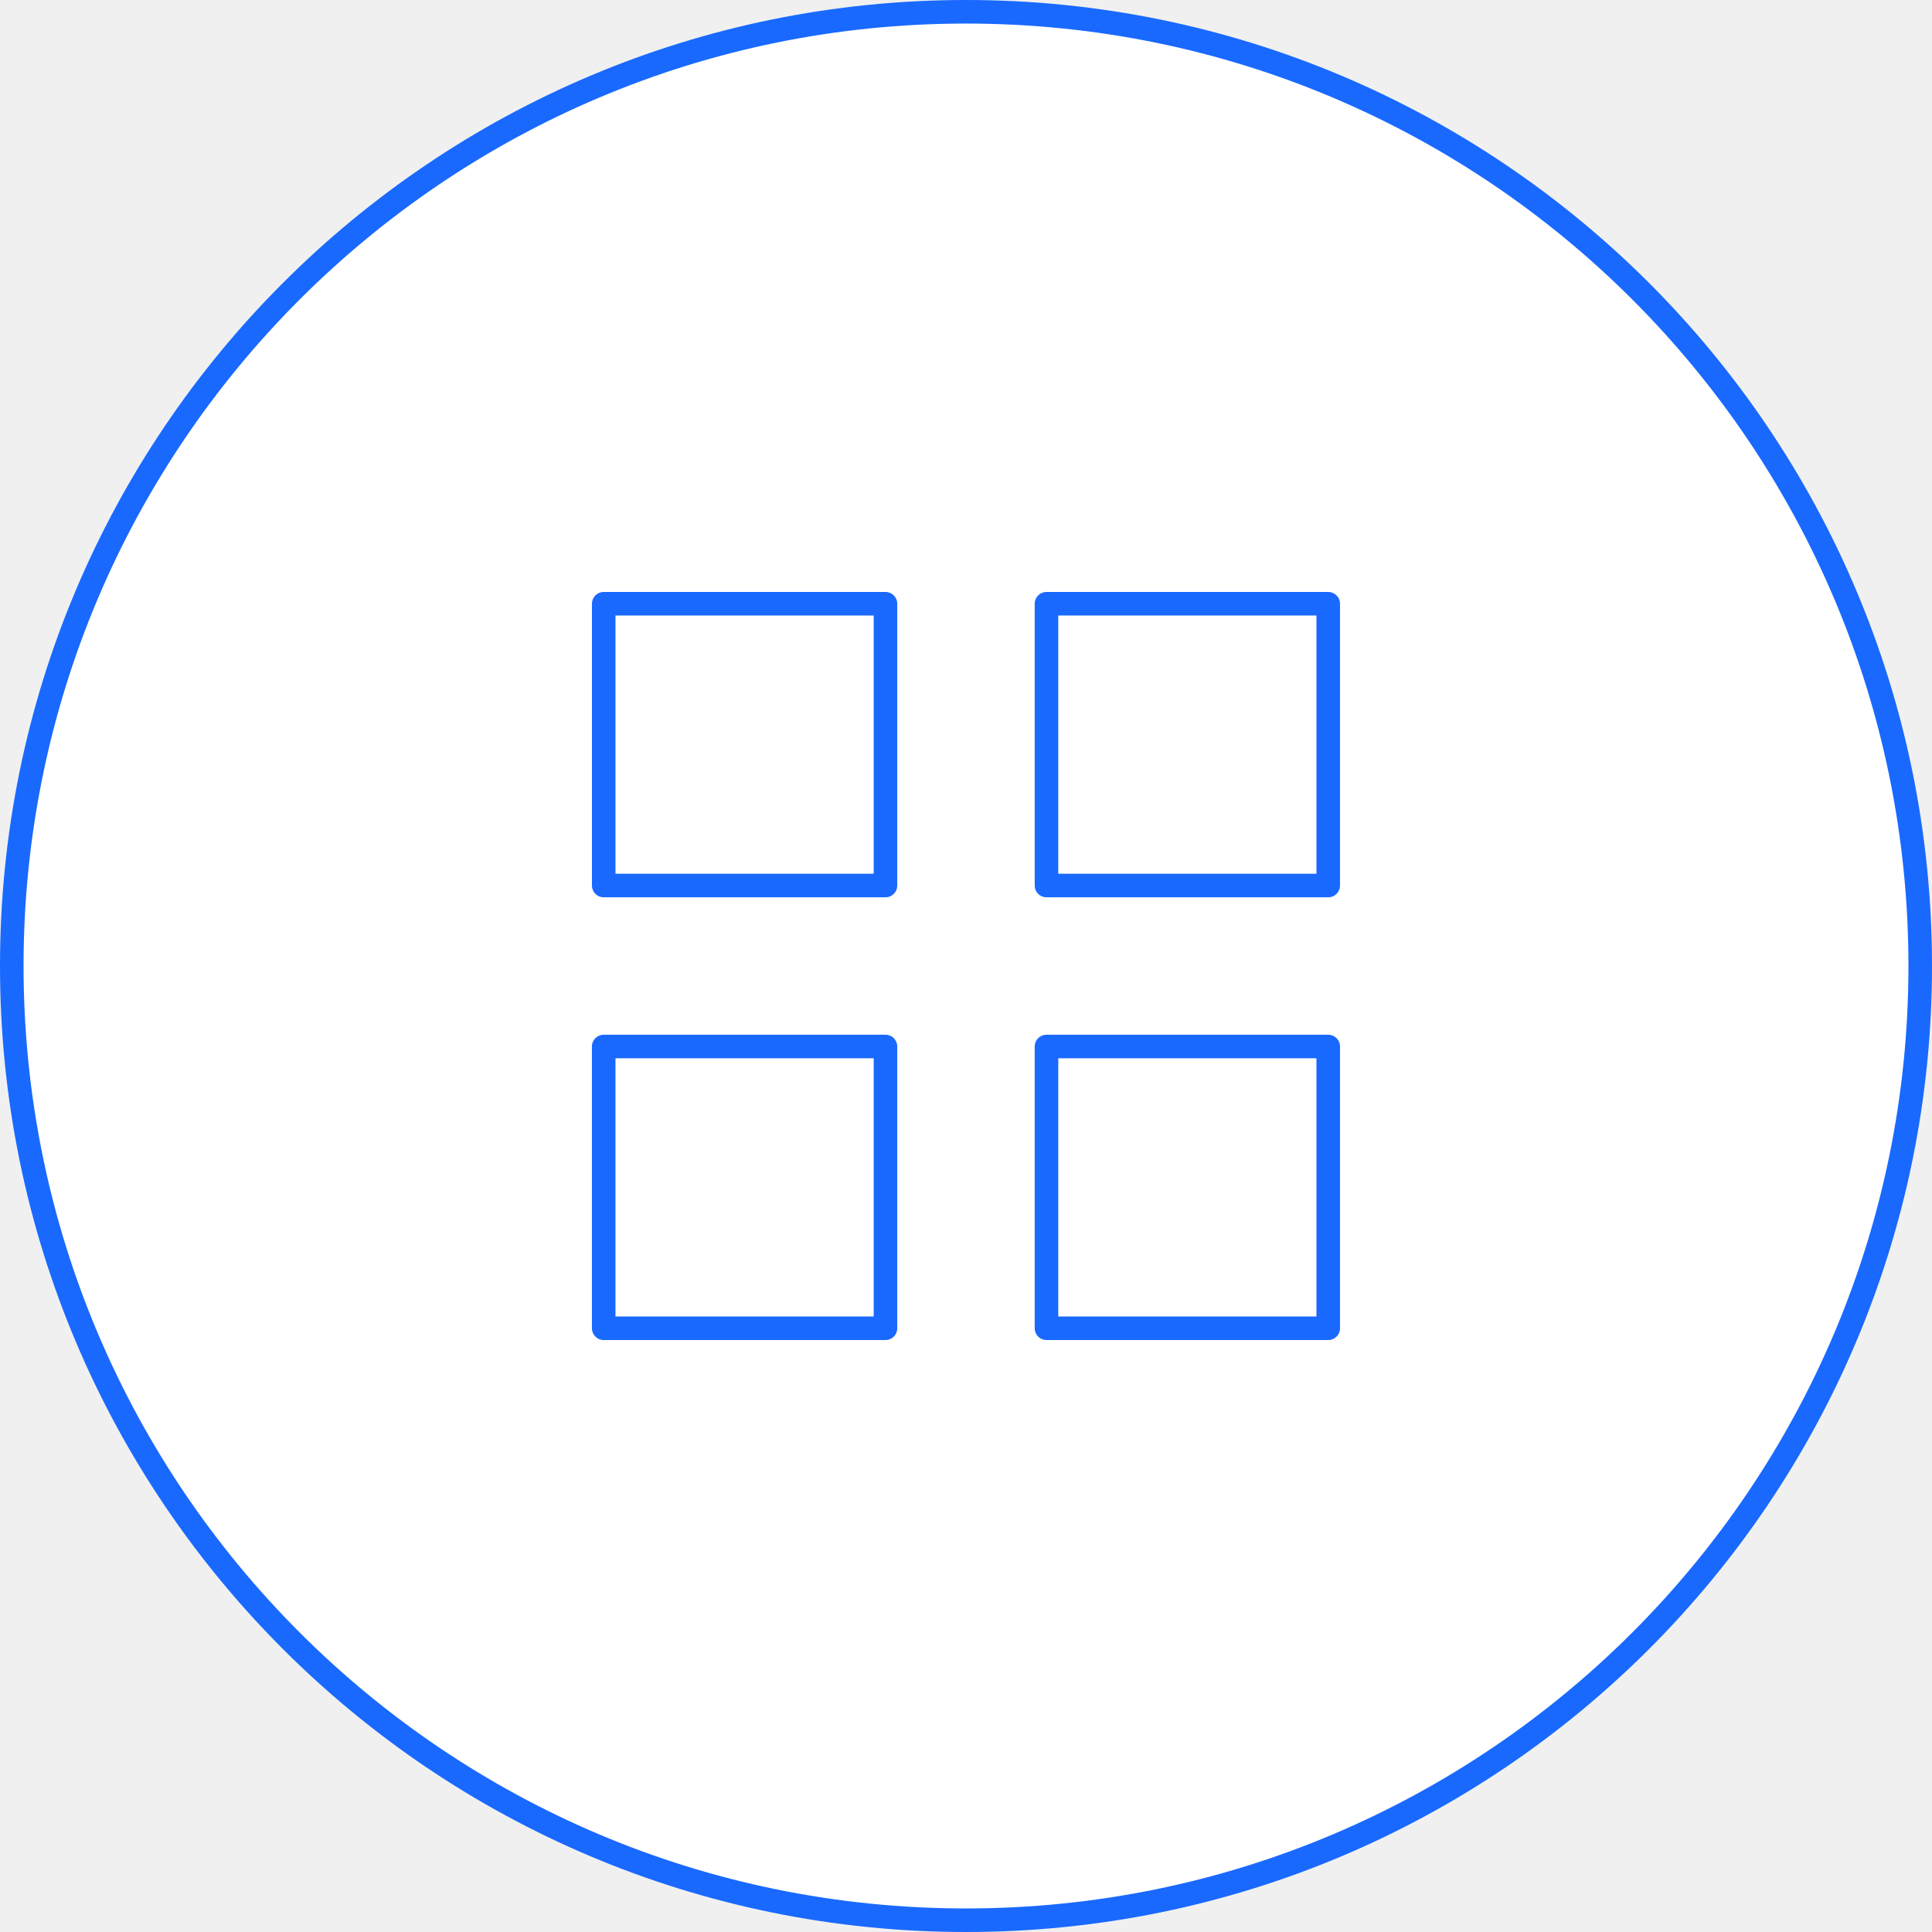
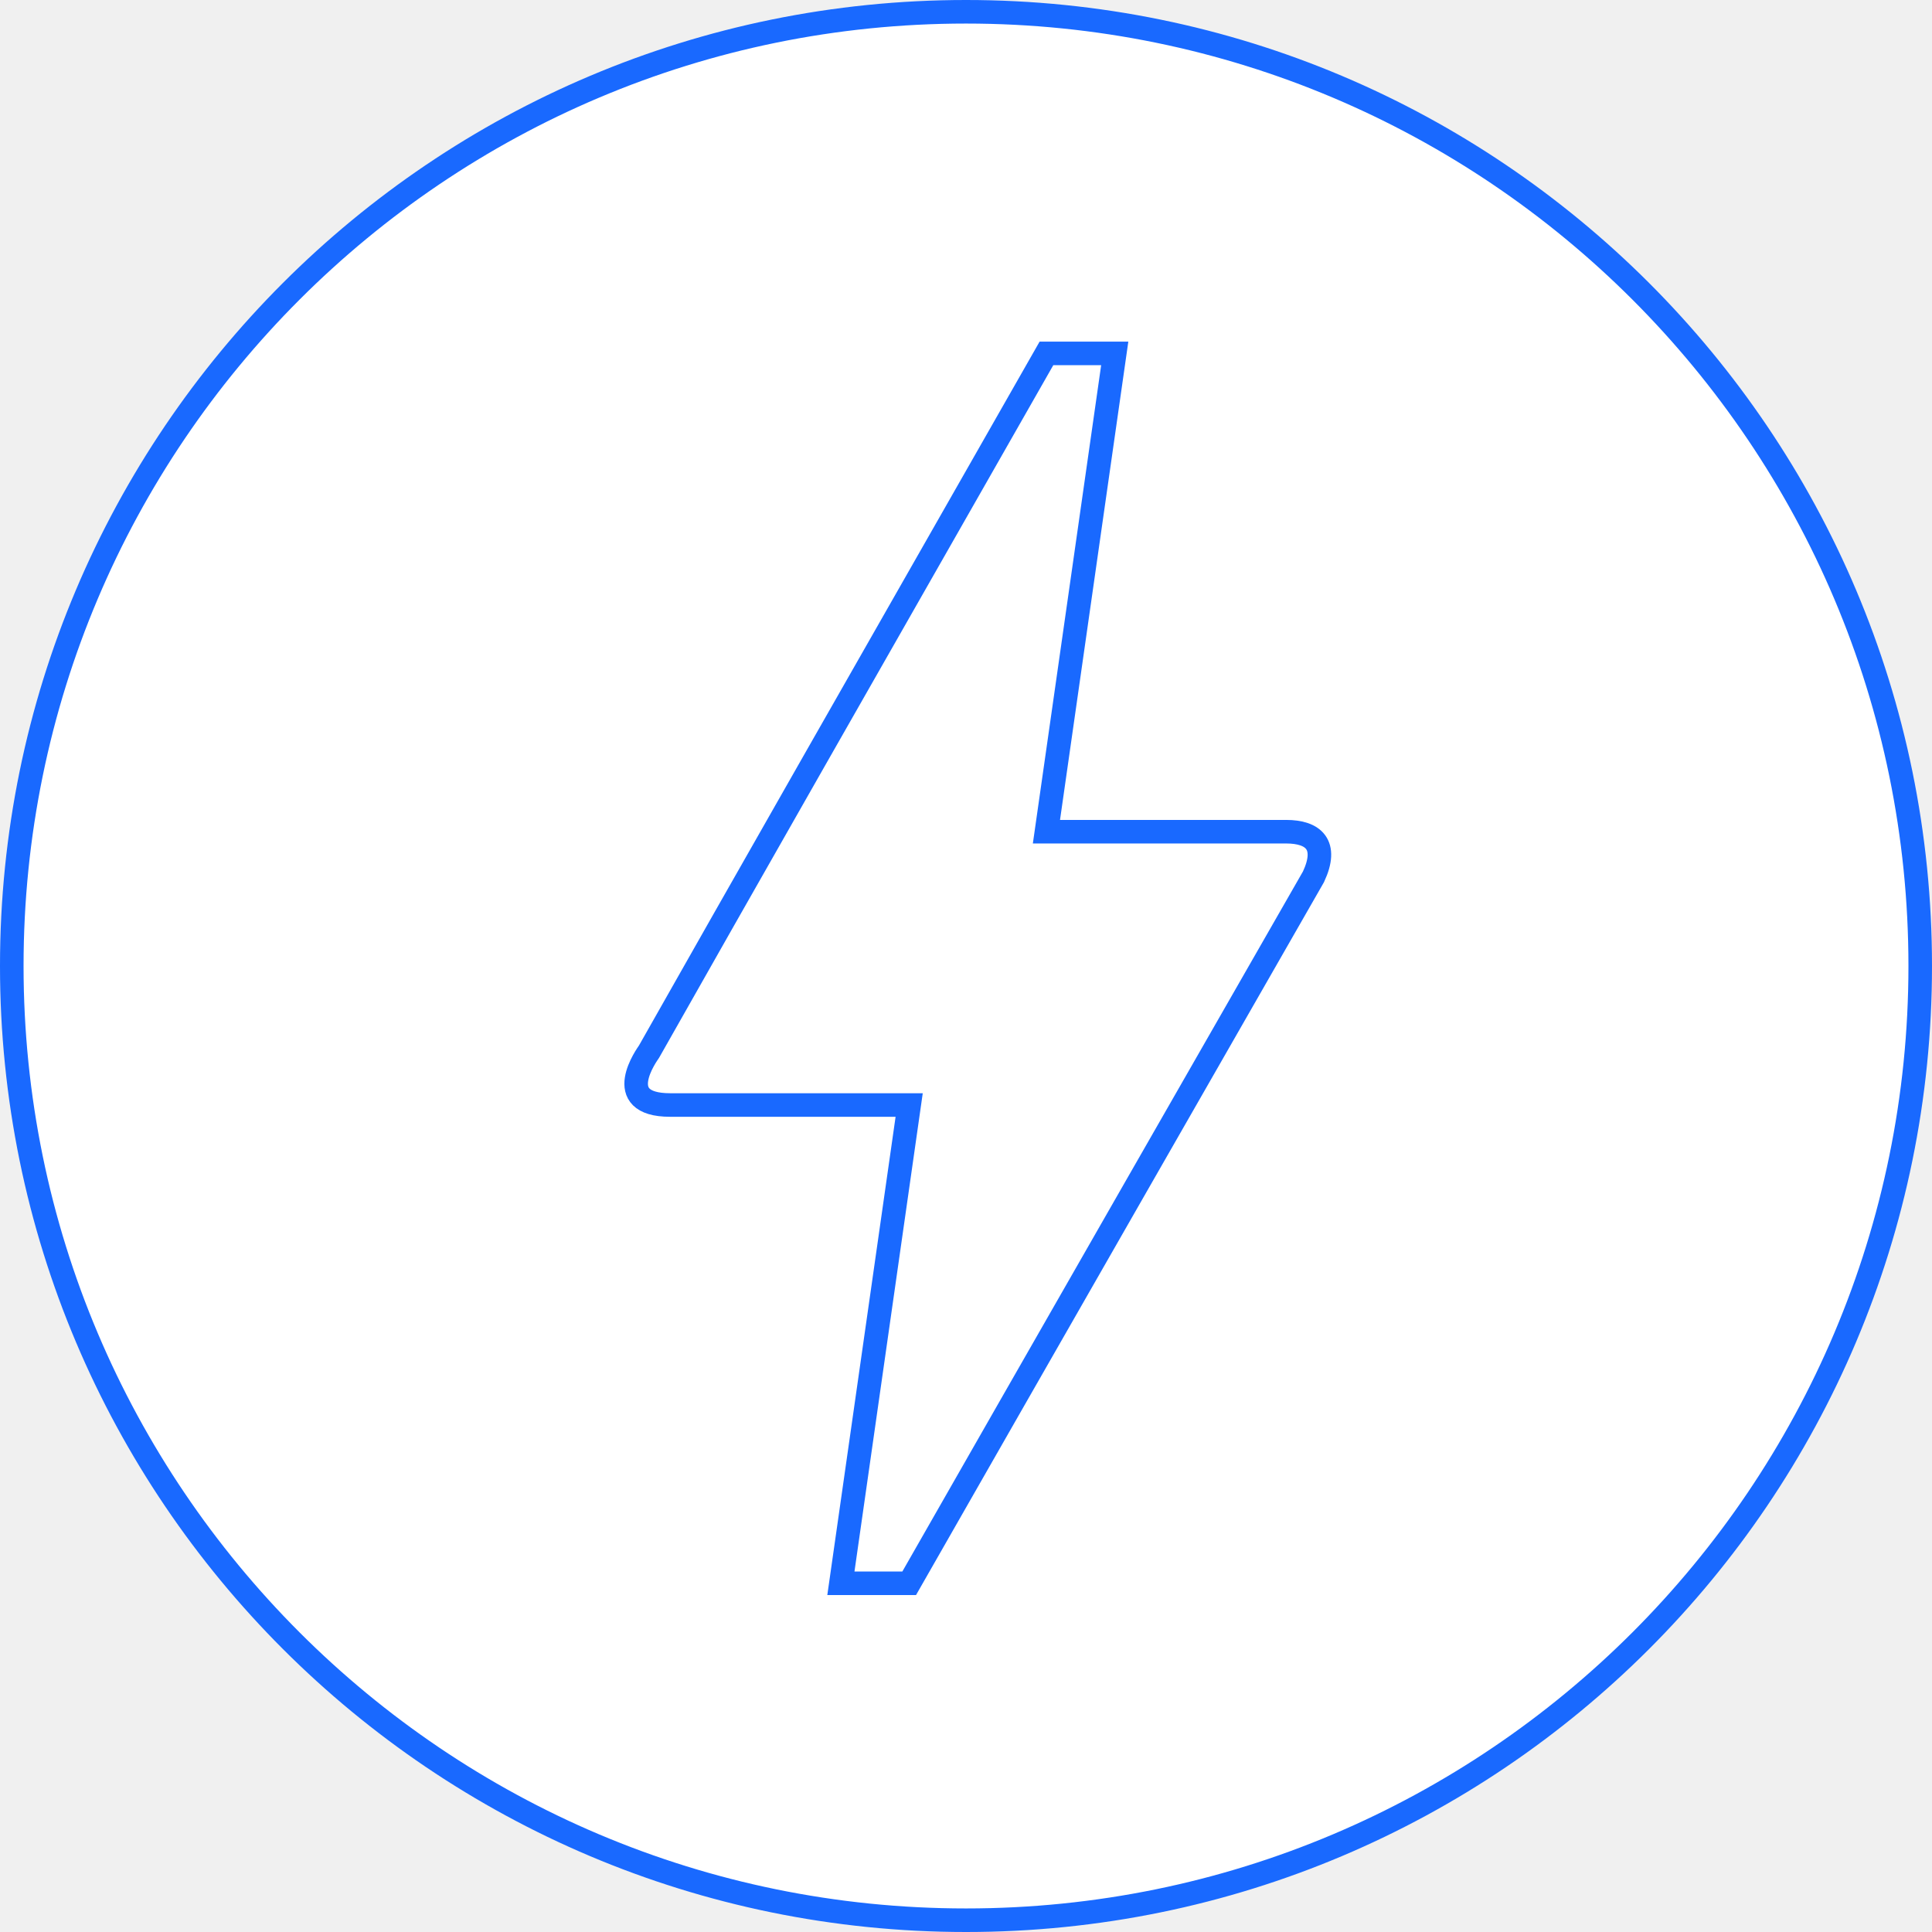
<svg xmlns="http://www.w3.org/2000/svg" width="82" height="82" viewBox="0 0 82 82" fill="none">
  <circle cx="41" cy="41" r="40.5" fill="white" stroke="#1969FF" />
-   <path d="M37.582 25.625H25.624V37.584H37.582V25.625Z" stroke="#1969FF" stroke-linecap="round" stroke-linejoin="round" />
-   <path d="M56.374 25.625H44.416V37.584H56.374V25.625Z" stroke="#1969FF" stroke-linecap="round" stroke-linejoin="round" />
-   <path d="M56.374 44.417H44.416V56.375H56.374V44.417Z" stroke="#1969FF" stroke-linecap="round" stroke-linejoin="round" />
-   <path d="M37.582 44.417H25.623V56.375H37.582V44.417Z" stroke="#1969FF" stroke-linecap="round" stroke-linejoin="round" />
+   <path d="M38.588 67.2H35.69L38.588 46.9H28.444C25.893 46.9 27.487 44.725 27.545 44.638C31.284 38.026 36.907 28.166 44.414 15H47.313L44.414 35.3H54.588C55.748 35.3 56.385 35.851 55.748 37.214C44.298 57.195 38.588 67.2 38.588 67.2Z" stroke="#1969FF" />
</svg>
